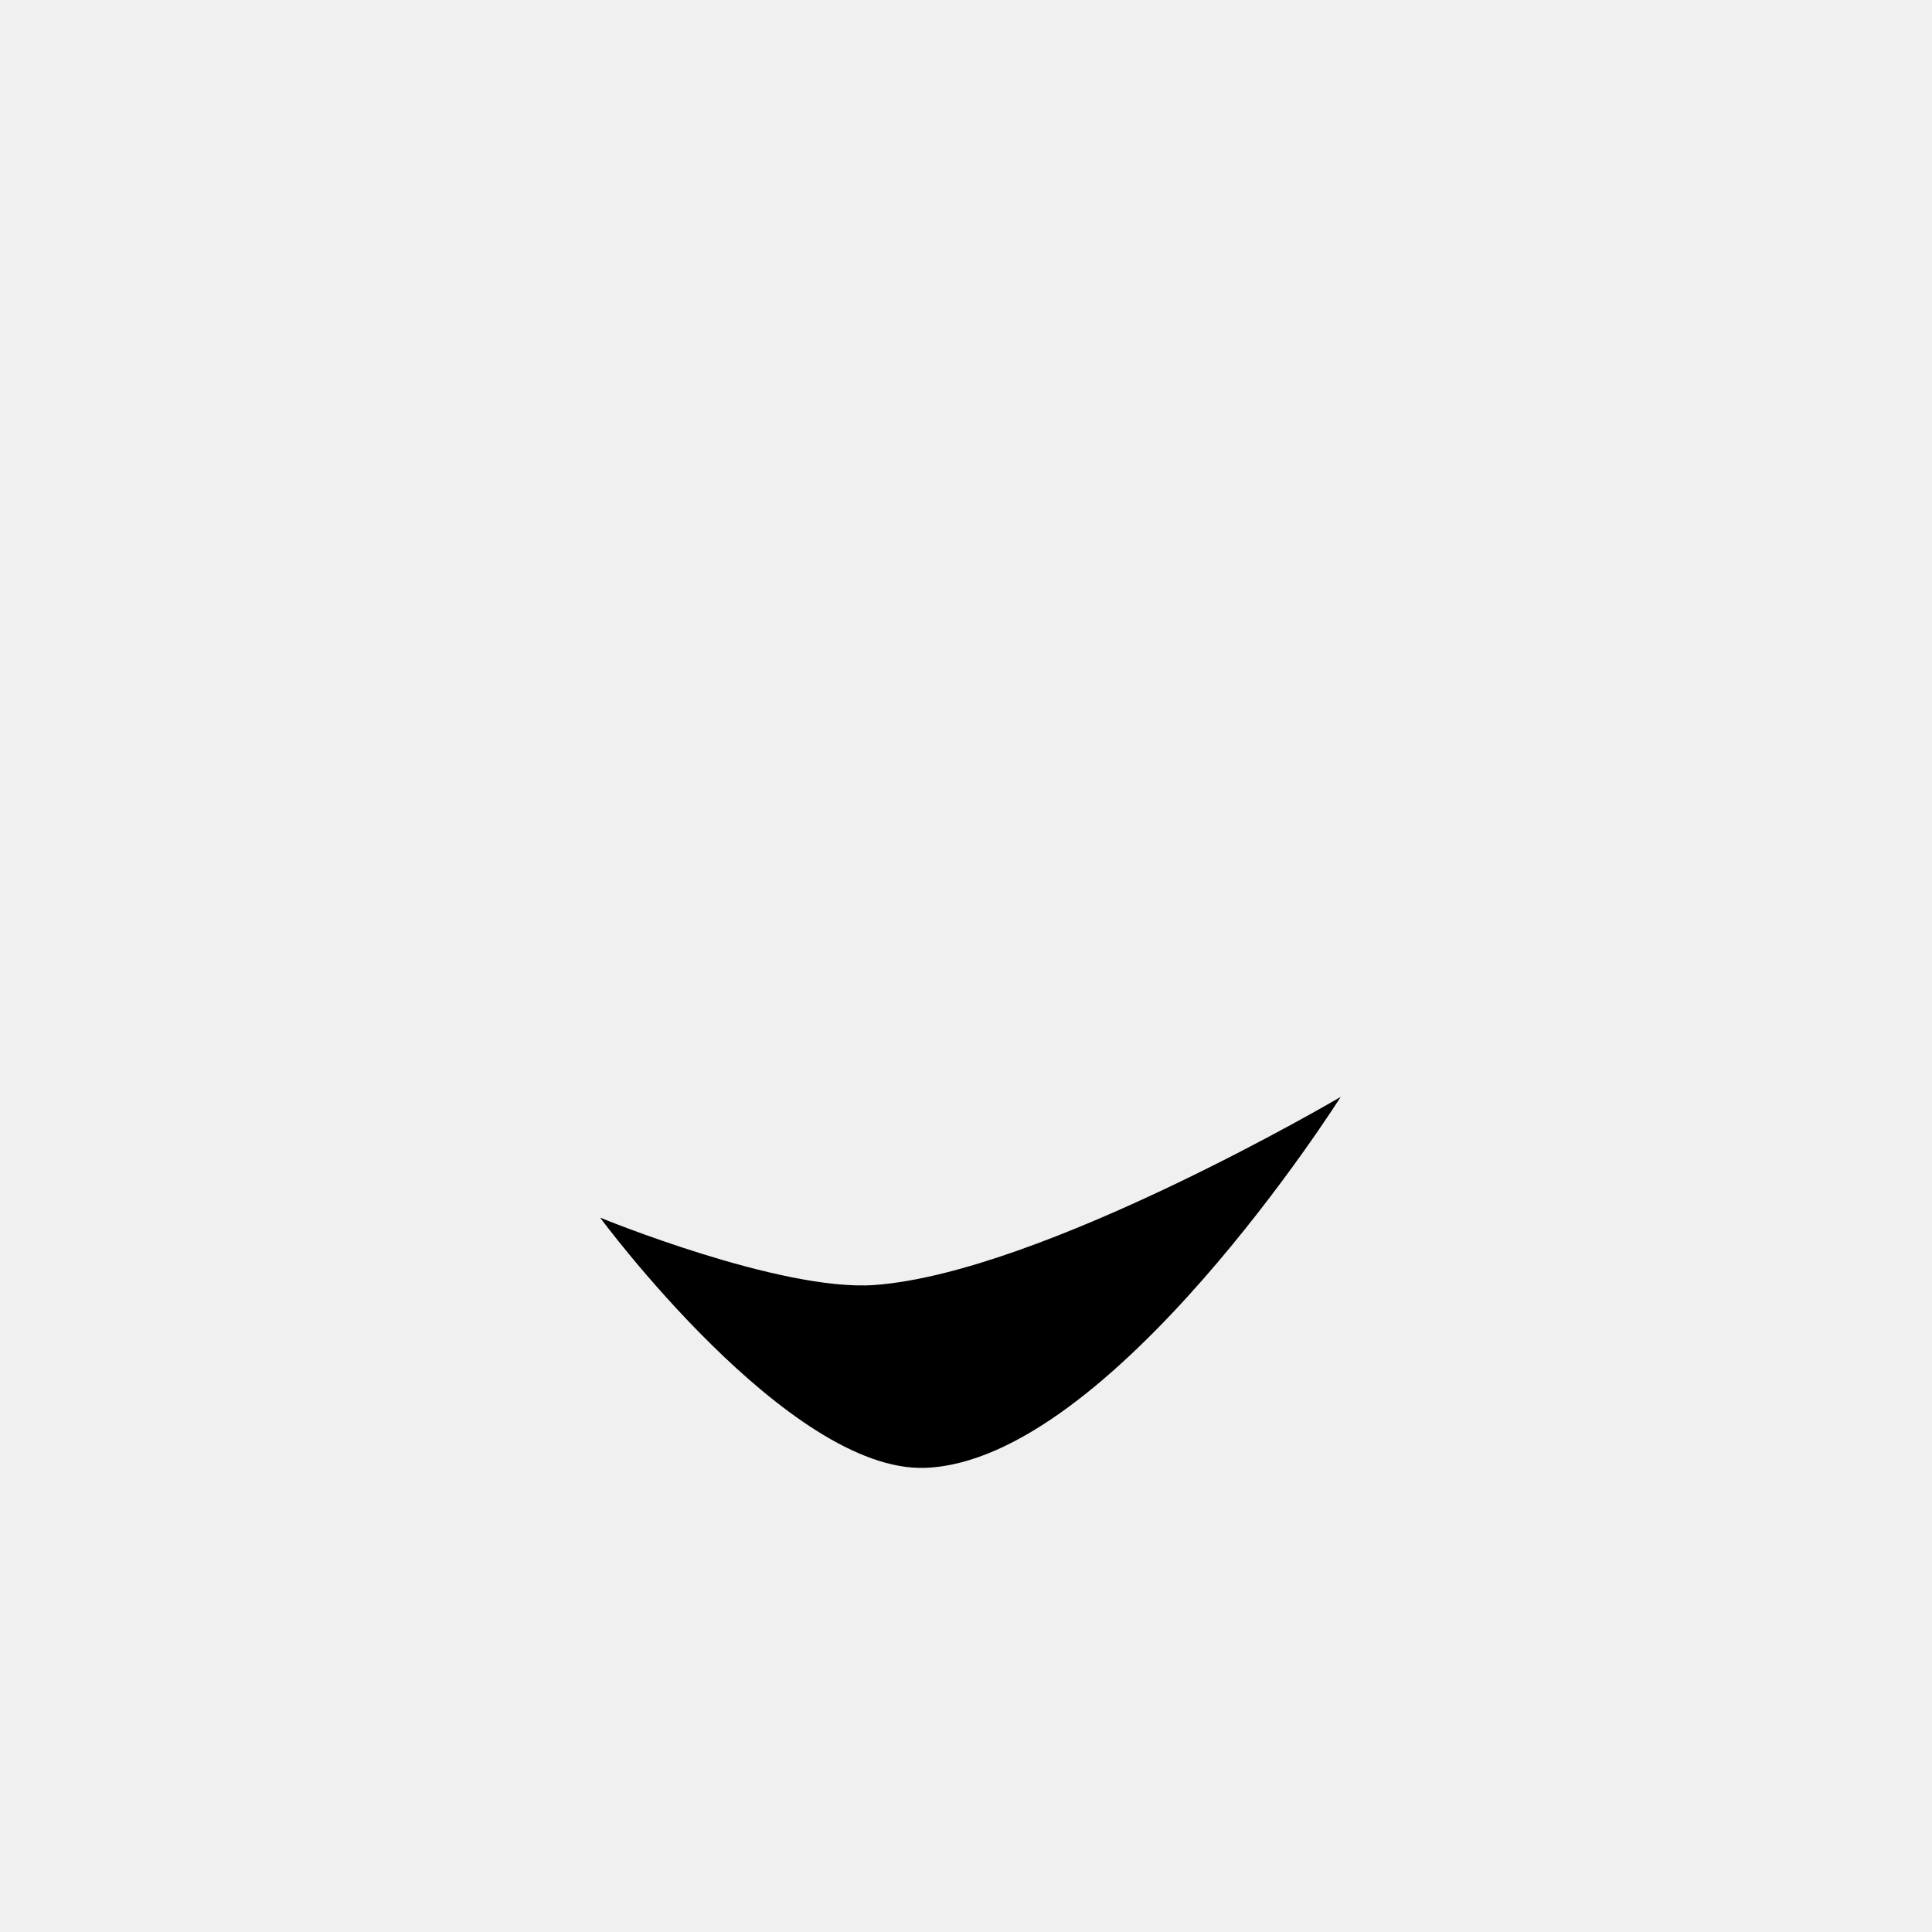
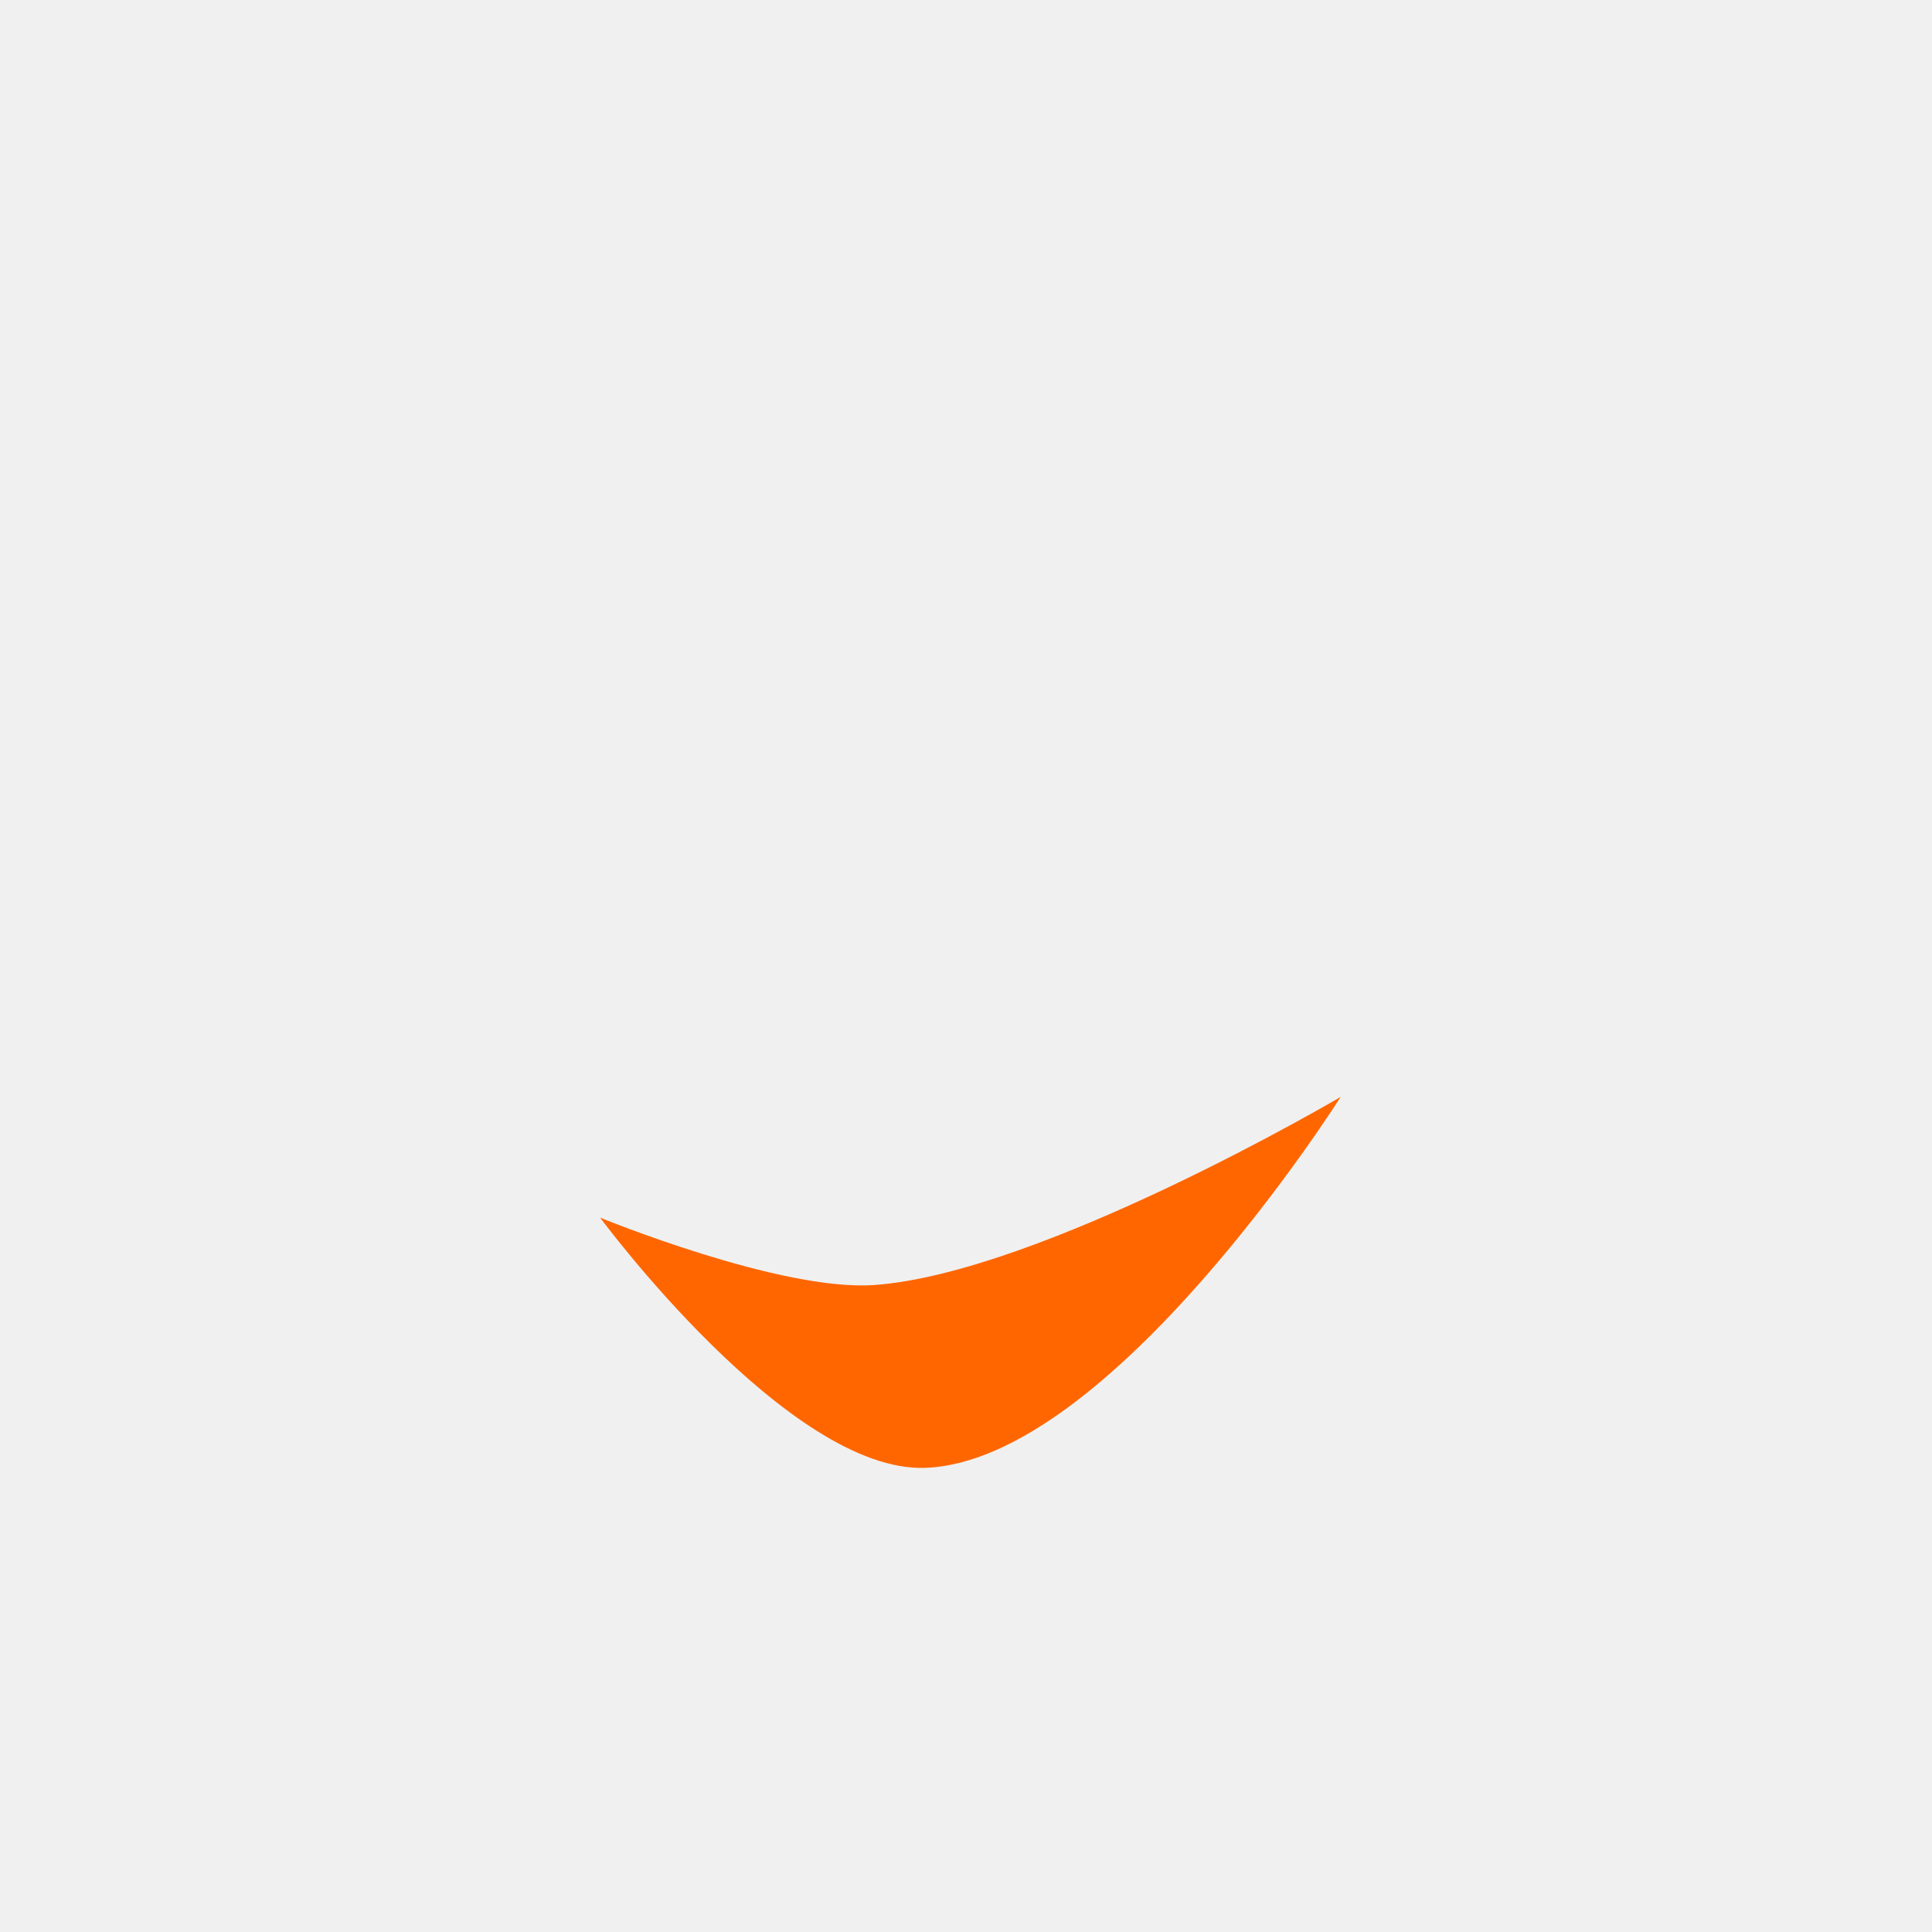
<svg xmlns="http://www.w3.org/2000/svg" xmlns:xlink="http://www.w3.org/1999/xlink" width="48" height="48" viewBox="0 0 16 16" version="1.1" id="svg1">
  <defs id="defs1">
    <clipPath clipPathUnits="userSpaceOnUse" id="clipPath2">
      <use x="0" y="0" xlink:href="#g1" id="use2" />
    </clipPath>
    <clipPath clipPathUnits="userSpaceOnUse" id="clipPath4">
      <use x="0" y="0" xlink:href="#g3" id="use4" />
    </clipPath>
    <clipPath clipPathUnits="userSpaceOnUse" id="clipPath6">
      <use x="0" y="0" xlink:href="#g5" id="use6" />
    </clipPath>
  </defs>
  <g id="layer1">
-     <g id="g2" clip-path="url(#clipPath2)" transform="translate(0,-1.333333)">
-       <g id="g1">
-         <path id="rect2" style="fill:#000000;stroke-width:0.333" d="m 4.416,5.006 h 7.139 c 1.337,0 2.414,1.077 2.414,2.414 v 0.155 c 0,1.337 -1.077,2.414 -2.414,2.414 0,0 -1.798,0.326 -2.599,-0.005 C 8.541,9.812 8.449,9.039 7.999,9.032 7.528,9.025 7.406,9.824 6.968,9.996 6.176,10.308 4.416,9.989 4.416,9.989 3.078,9.985 2.002,8.912 2.002,7.575 V 7.42 c 0,-1.337 1.077,-2.414 2.414,-2.414 z" />
+     <g id="g2" clip-path="url(#clipPath2)" transform="translate(0,-1.333333)" style="fill:#ff6600">
+       <g id="g1" style="fill:#ff6600">
+         <path id="rect2" style="fill:#ff6600;stroke-width:0.333" d="m 4.416,5.006 h 7.139 c 1.337,0 2.414,1.077 2.414,2.414 v 0.155 c 0,1.337 -1.077,2.414 -2.414,2.414 0,0 -1.798,0.326 -2.599,-0.005 C 8.541,9.812 8.449,9.039 7.999,9.032 7.528,9.025 7.406,9.824 6.968,9.996 6.176,10.308 4.416,9.989 4.416,9.989 3.078,9.985 2.002,8.912 2.002,7.575 V 7.42 c 0,-1.337 1.077,-2.414 2.414,-2.414 z" />
      </g>
    </g>
    <g id="g4" clip-path="url(#clipPath4)" transform="translate(0,-1.333333)">
      <g id="g3">
        <rect style="fill:#ffffff;stroke-width:0.333" id="rect5" width="6.934" height="0.539" x="4.456" y="5.717" ry="0.27" />
      </g>
    </g>
-     <path style="fill:#000000;stroke-width:0.333" d="m 4.97,10.084 c 0,0 1.561,2.114 2.693,2.072 1.536,-0.056 3.44,-3.072 3.44,-3.072 0,0 -2.478,1.459 -3.863,1.558 -0.777,0.055 -2.27,-0.558 -2.27,-0.558 z" id="path5" />
+     <path style="fill:#ff6600;stroke-width:0.333" d="m 4.97,10.084 c 0,0 1.561,2.114 2.693,2.072 1.536,-0.056 3.44,-3.072 3.44,-3.072 0,0 -2.478,1.459 -3.863,1.558 -0.777,0.055 -2.27,-0.558 -2.27,-0.558 z" id="path5" />
    <g id="g6" clip-path="url(#clipPath6)">
      <g id="g5" />
    </g>
  </g>
</svg>
